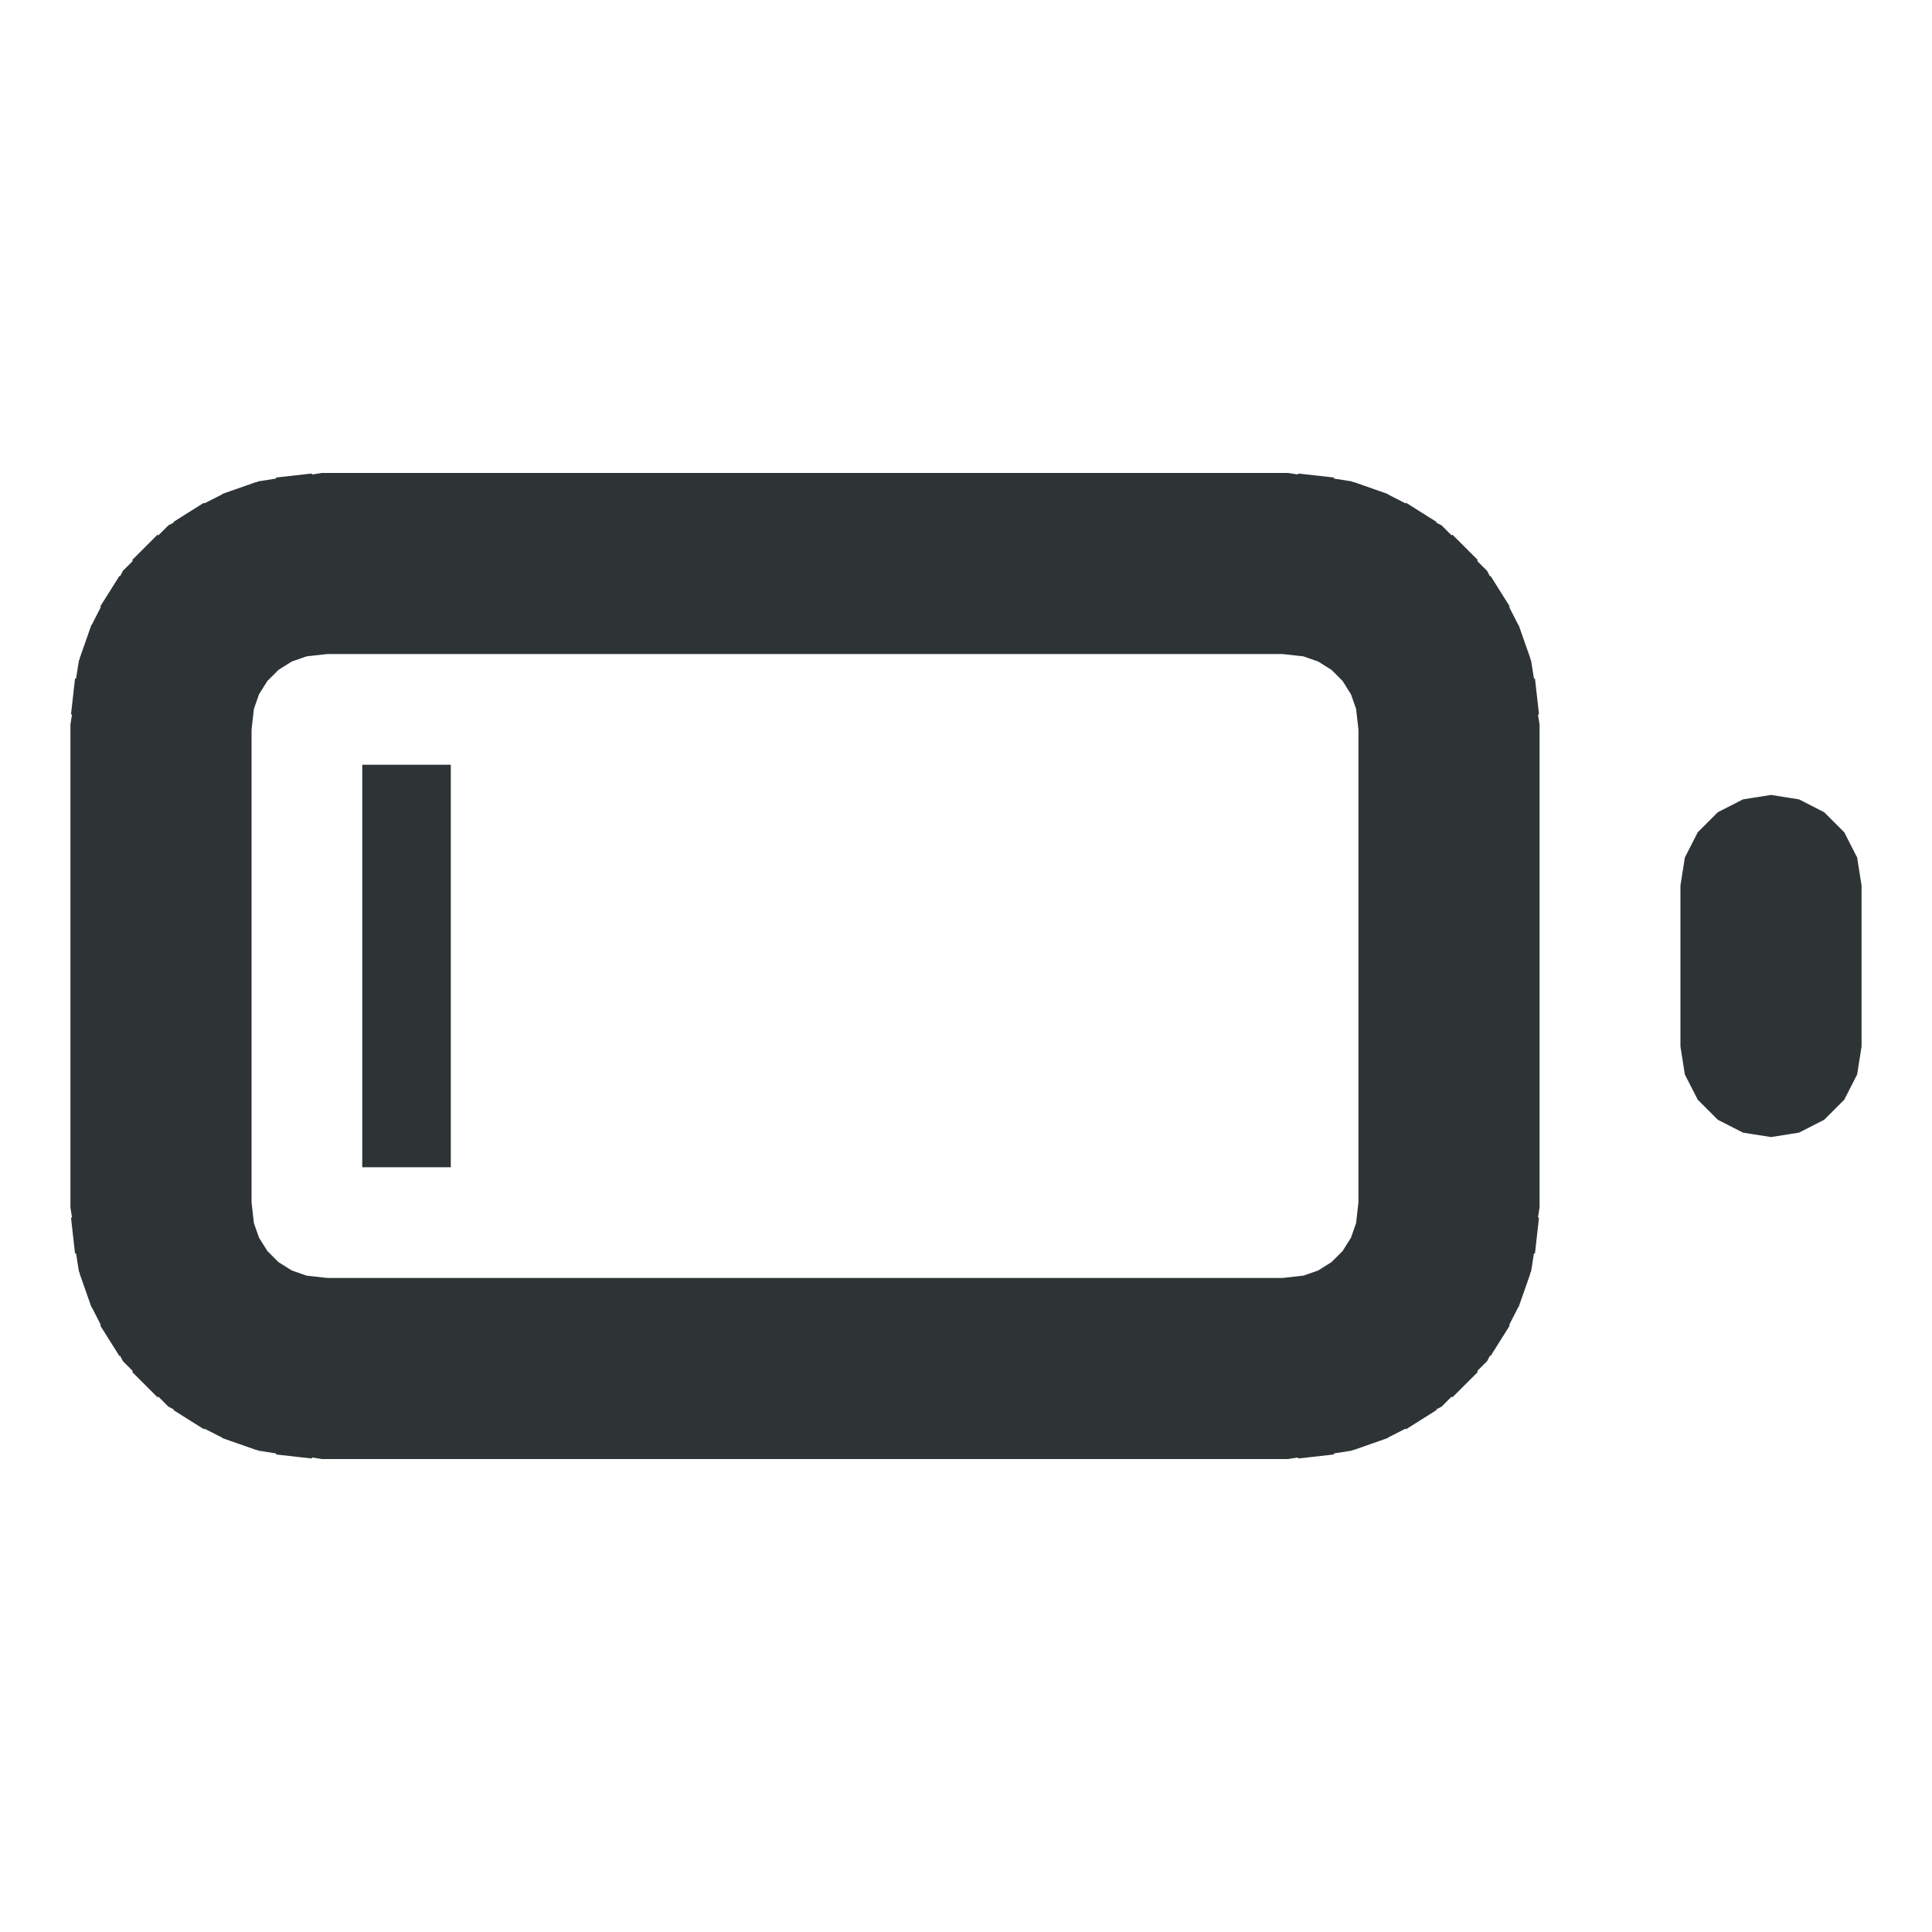
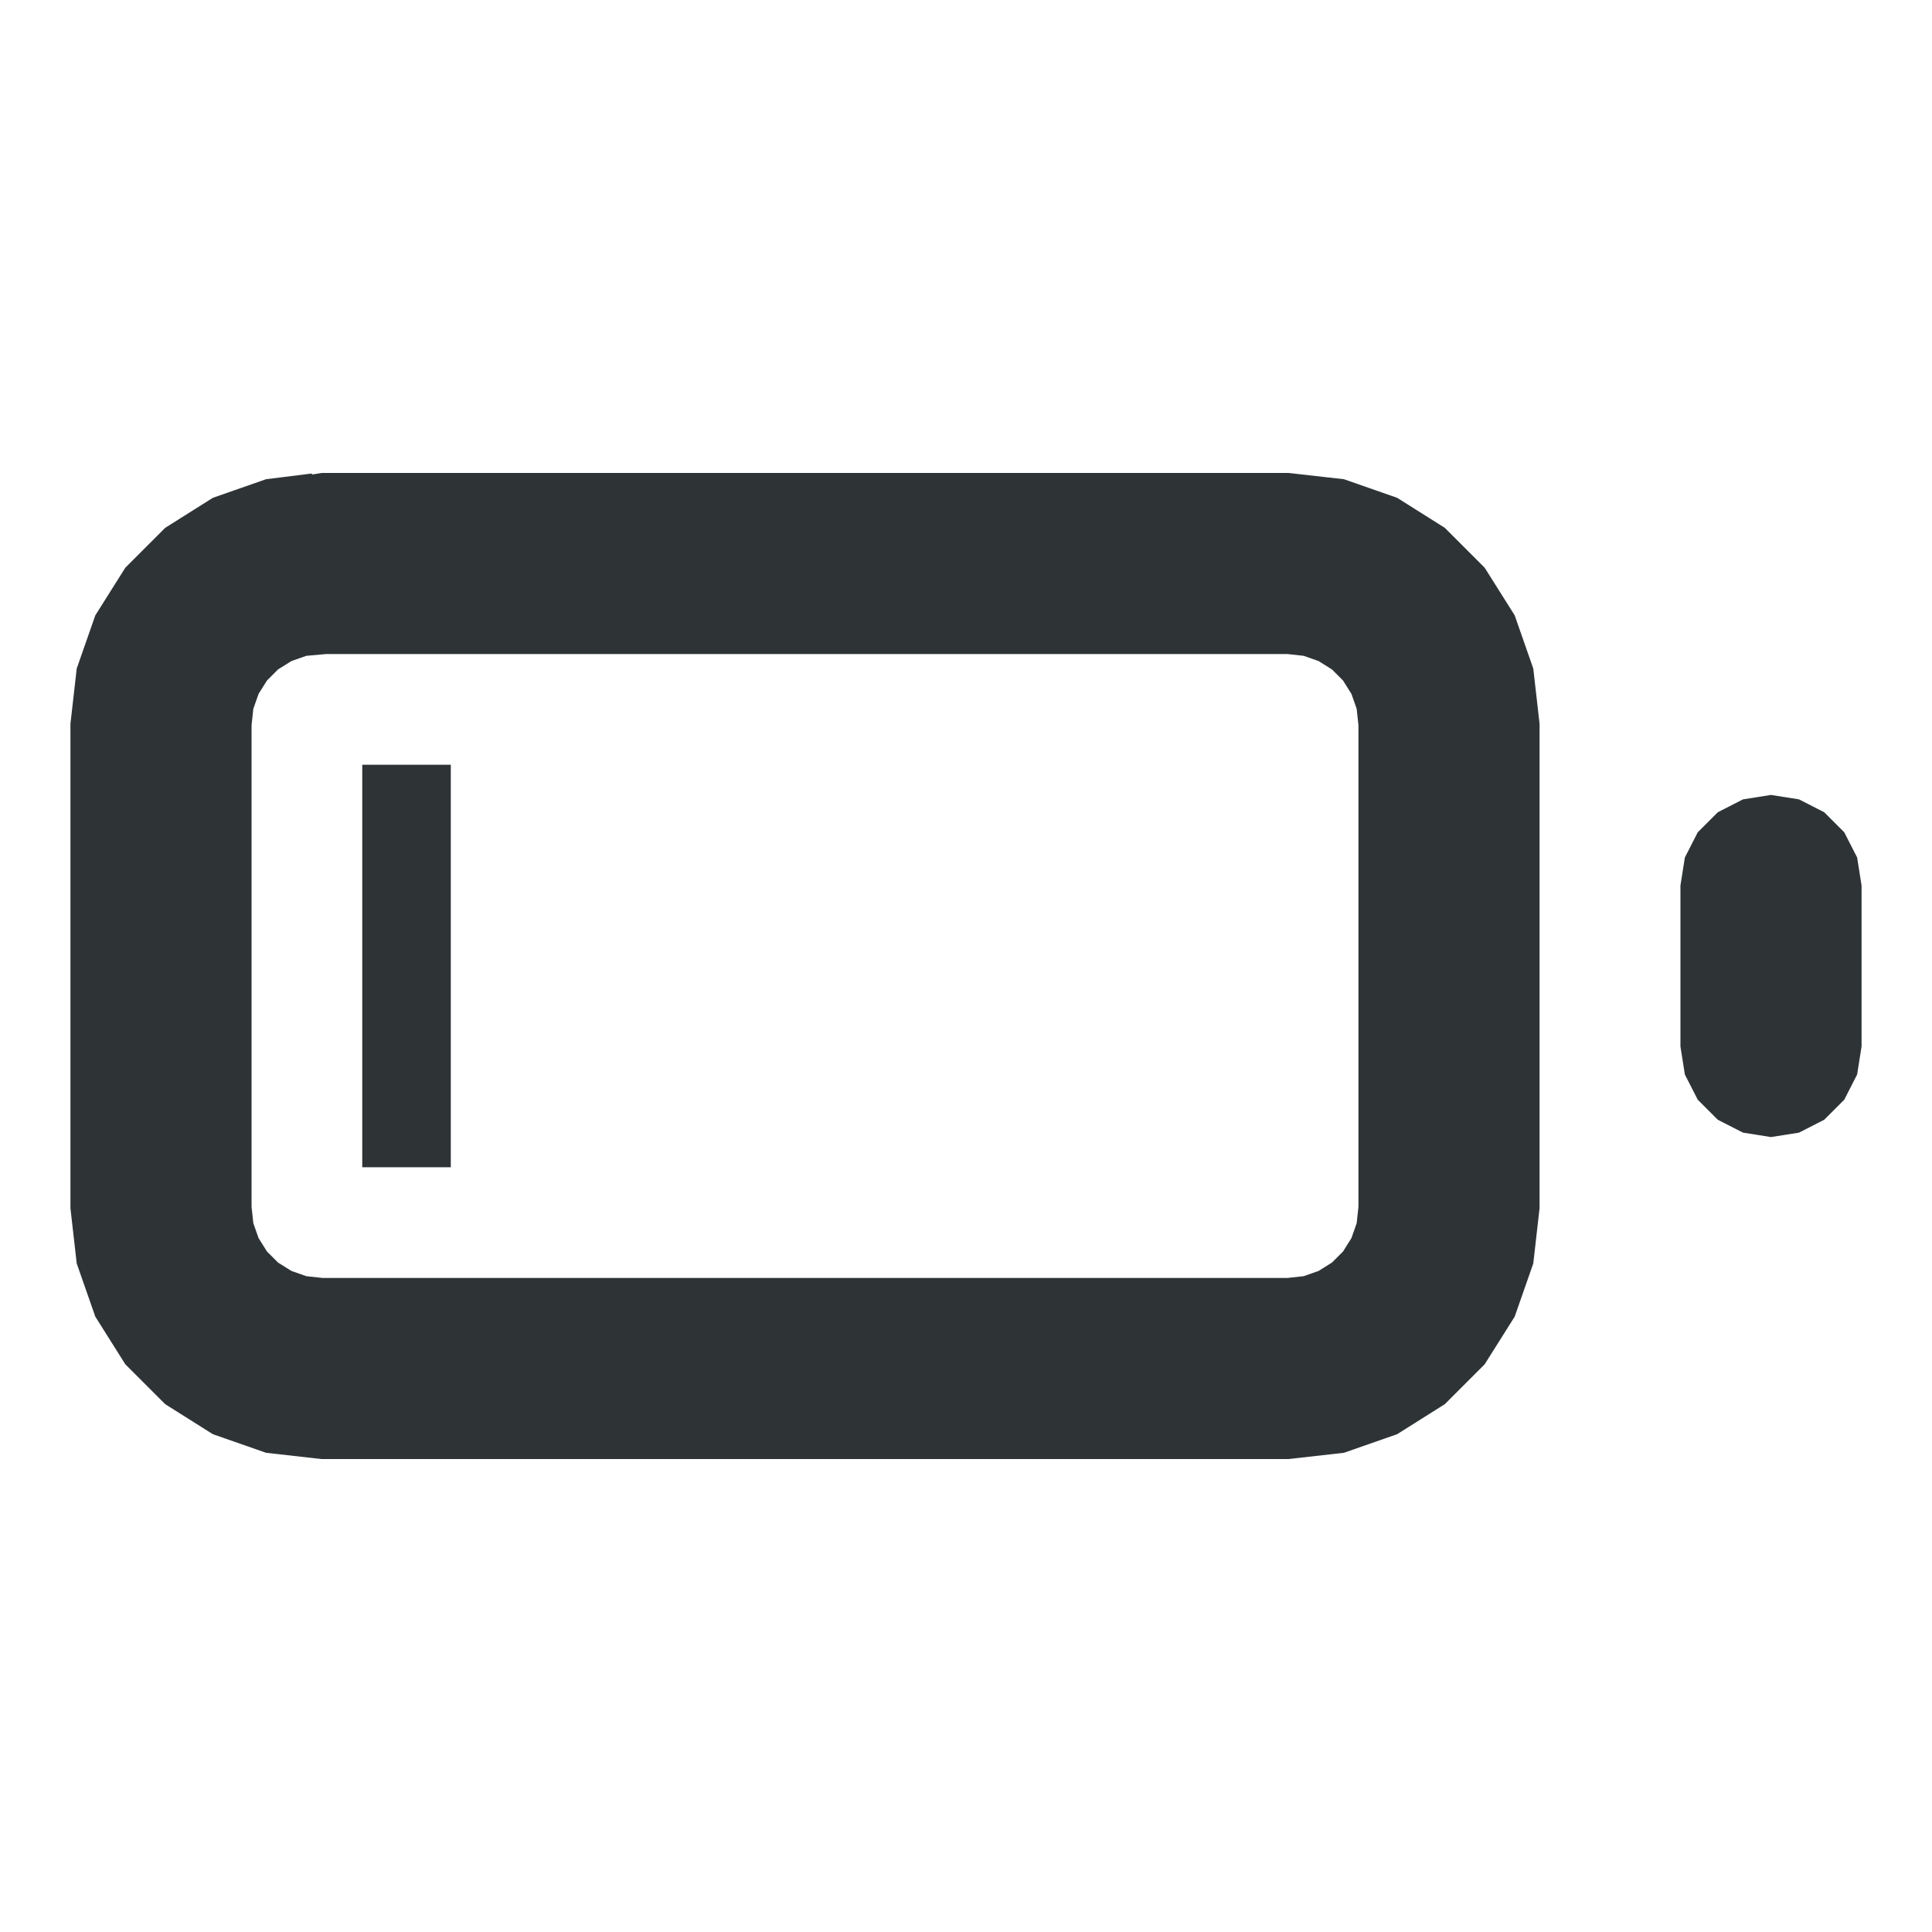
<svg xmlns="http://www.w3.org/2000/svg" width="16" height="16" viewBox="0 0 24 24">
-   <path d="M4 5.875L16 5.875L16 8.125L4 8.125ZM16.126 5.882L16.571 5.932L16.319 8.168L15.874 8.118ZM16.817 5.988L17.239 6.136L16.496 8.26L16.073 8.112ZM17.466 6.245L17.846 6.484L16.648 8.389L16.269 8.151ZM18.042 6.641L18.359 6.958L16.768 8.549L16.451 8.232ZM18.516 7.154L18.755 7.534L16.849 8.731L16.611 8.352ZM18.864 7.761L19.012 8.183L16.888 8.927L16.74 8.504ZM19.068 8.429L19.118 8.874L16.882 9.126L16.832 8.681ZM19.125 9L19.125 15L16.875 15L16.875 9ZM19.118 15.126L19.068 15.571L16.832 15.319L16.882 14.874ZM19.012 15.817L18.864 16.239L16.74 15.496L16.888 15.073ZM18.755 16.466L18.516 16.846L16.611 15.648L16.849 15.269ZM18.359 17.042L18.042 17.359L16.451 15.768L16.768 15.451ZM17.846 17.516L17.466 17.755L16.269 15.849L16.648 15.611ZM17.239 17.864L16.817 18.012L16.073 15.888L16.496 15.74ZM16.571 18.068L16.126 18.118L15.874 15.882L16.319 15.832ZM16 18.125L4 18.125L4 15.875L16 15.875ZM3.874 18.118L3.429 18.068L3.681 15.832L4.126 15.882ZM3.183 18.012L2.761 17.864L3.504 15.74L3.927 15.888ZM2.534 17.755L2.154 17.516L3.352 15.611L3.731 15.849ZM1.958 17.359L1.641 17.042L3.232 15.451L3.549 15.768ZM1.484 16.846L1.245 16.466L3.151 15.269L3.389 15.648ZM1.136 16.239L0.988 15.817L3.112 15.073L3.26 15.496ZM0.932 15.571L0.882 15.126L3.118 14.874L3.168 15.319ZM0.875 15L0.875 9L3.125 9L3.125 15ZM0.882 8.874L0.932 8.429L3.168 8.681L3.118 9.126ZM0.988 8.183L1.136 7.761L3.26 8.504L3.112 8.927ZM1.245 7.534L1.484 7.154L3.389 8.352L3.151 8.731ZM1.641 6.958L1.958 6.641L3.549 8.232L3.232 8.549ZM2.154 6.484L2.534 6.245L3.731 8.151L3.352 8.389ZM2.761 6.136L3.183 5.988L3.927 8.112L3.504 8.26ZM3.429 5.932L3.874 5.882L4.126 8.118L3.681 8.168ZM5.125 7L5.07 7.348L4.91 7.661L4.661 7.91L4.348 8.07L4 8.125L3.652 8.07L3.339 7.91L3.09 7.661L2.93 7.348L2.875 7L2.93 6.652L3.09 6.339L3.339 6.09L3.652 5.93L4 5.875L4.348 5.93L4.661 6.09L4.91 6.339L5.07 6.652ZM17.125 7L17.07 7.348L16.91 7.661L16.661 7.91L16.348 8.07L16 8.125L15.652 8.07L15.339 7.91L15.09 7.661L14.93 7.348L14.875 7L14.93 6.652L15.09 6.339L15.339 6.09L15.652 5.93L16 5.875L16.348 5.93L16.661 6.09L16.91 6.339L17.07 6.652ZM17.57 7.05L17.515 7.398L17.355 7.711L17.106 7.96L16.793 8.12L16.445 8.175L16.097 8.12L15.784 7.96L15.535 7.711L15.375 7.398L15.32 7.05L15.375 6.703L15.535 6.389L15.784 6.14L16.097 5.98L16.445 5.925L16.793 5.98L17.106 6.14L17.355 6.389L17.515 6.703ZM17.993 7.198L17.938 7.546L17.778 7.859L17.529 8.108L17.215 8.268L16.868 8.323L16.52 8.268L16.207 8.108L15.958 7.859L15.798 7.546L15.743 7.198L15.798 6.85L15.958 6.537L16.207 6.288L16.52 6.128L16.868 6.073L17.215 6.128L17.529 6.288L17.778 6.537L17.938 6.85ZM18.372 7.436L18.317 7.784L18.157 8.098L17.908 8.346L17.595 8.506L17.247 8.561L16.899 8.506L16.586 8.346L16.337 8.098L16.177 7.784L16.122 7.436L16.177 7.089L16.337 6.775L16.586 6.526L16.899 6.366L17.247 6.311L17.595 6.366L17.908 6.526L18.157 6.775L18.317 7.089ZM18.689 7.753L18.634 8.101L18.474 8.414L18.225 8.663L17.911 8.823L17.564 8.878L17.216 8.823L16.902 8.663L16.654 8.414L16.494 8.101L16.439 7.753L16.494 7.405L16.654 7.092L16.902 6.843L17.216 6.683L17.564 6.628L17.911 6.683L18.225 6.843L18.474 7.092L18.634 7.405ZM18.927 8.132L18.872 8.48L18.712 8.793L18.463 9.042L18.15 9.202L17.802 9.257L17.454 9.202L17.141 9.042L16.892 8.793L16.732 8.48L16.677 8.132L16.732 7.785L16.892 7.471L17.141 7.222L17.454 7.062L17.802 7.007L18.15 7.062L18.463 7.222L18.712 7.471L18.872 7.785ZM19.075 8.555L19.02 8.903L18.86 9.216L18.611 9.465L18.297 9.625L17.95 9.68L17.602 9.625L17.289 9.465L17.04 9.216L16.88 8.903L16.825 8.555L16.88 8.207L17.04 7.894L17.289 7.645L17.602 7.485L17.95 7.43L18.297 7.485L18.611 7.645L18.86 7.894L19.02 8.207ZM19.125 9L19.07 9.348L18.91 9.661L18.661 9.91L18.348 10.07L18 10.125L17.652 10.07L17.339 9.91L17.09 9.661L16.93 9.348L16.875 9L16.93 8.652L17.09 8.339L17.339 8.09L17.652 7.93L18 7.875L18.348 7.93L18.661 8.09L18.91 8.339L19.07 8.652ZM19.125 15L19.07 15.348L18.91 15.661L18.661 15.91L18.348 16.07L18 16.125L17.652 16.07L17.339 15.91L17.09 15.661L16.93 15.348L16.875 15L16.93 14.652L17.09 14.339L17.339 14.09L17.652 13.93L18 13.875L18.348 13.93L18.661 14.09L18.91 14.339L19.07 14.652ZM19.075 15.445L19.02 15.793L18.86 16.106L18.611 16.355L18.297 16.515L17.95 16.57L17.602 16.515L17.289 16.355L17.04 16.106L16.88 15.793L16.825 15.445L16.88 15.097L17.04 14.784L17.289 14.535L17.602 14.375L17.95 14.32L18.297 14.375L18.611 14.535L18.86 14.784L19.02 15.097ZM18.927 15.868L18.872 16.215L18.712 16.529L18.463 16.778L18.15 16.938L17.802 16.993L17.454 16.938L17.141 16.778L16.892 16.529L16.732 16.215L16.677 15.868L16.732 15.52L16.892 15.207L17.141 14.958L17.454 14.798L17.802 14.743L18.15 14.798L18.463 14.958L18.712 15.207L18.872 15.52ZM18.689 16.247L18.634 16.595L18.474 16.908L18.225 17.157L17.911 17.317L17.564 17.372L17.216 17.317L16.902 17.157L16.654 16.908L16.494 16.595L16.439 16.247L16.494 15.899L16.654 15.586L16.902 15.337L17.216 15.177L17.564 15.122L17.911 15.177L18.225 15.337L18.474 15.586L18.634 15.899ZM18.372 16.564L18.317 16.911L18.157 17.225L17.908 17.474L17.595 17.634L17.247 17.689L16.899 17.634L16.586 17.474L16.337 17.225L16.177 16.911L16.122 16.564L16.177 16.216L16.337 15.902L16.586 15.654L16.899 15.494L17.247 15.439L17.595 15.494L17.908 15.654L18.157 15.902L18.317 16.216ZM17.993 16.802L17.938 17.15L17.778 17.463L17.529 17.712L17.215 17.872L16.868 17.927L16.52 17.872L16.207 17.712L15.958 17.463L15.798 17.15L15.743 16.802L15.798 16.454L15.958 16.141L16.207 15.892L16.52 15.732L16.868 15.677L17.215 15.732L17.529 15.892L17.778 16.141L17.938 16.454ZM17.57 16.95L17.515 17.297L17.355 17.611L17.106 17.86L16.793 18.02L16.445 18.075L16.097 18.02L15.784 17.86L15.535 17.611L15.375 17.297L15.32 16.95L15.375 16.602L15.535 16.289L15.784 16.04L16.097 15.88L16.445 15.825L16.793 15.88L17.106 16.04L17.355 16.289L17.515 16.602ZM17.125 17L17.07 17.348L16.91 17.661L16.661 17.91L16.348 18.07L16 18.125L15.652 18.07L15.339 17.91L15.09 17.661L14.93 17.348L14.875 17L14.93 16.652L15.09 16.339L15.339 16.09L15.652 15.93L16 15.875L16.348 15.93L16.661 16.09L16.91 16.339L17.07 16.652ZM5.125 17L5.07 17.348L4.91 17.661L4.661 17.91L4.348 18.07L4 18.125L3.652 18.07L3.339 17.91L3.09 17.661L2.93 17.348L2.875 17L2.93 16.652L3.09 16.339L3.339 16.09L3.652 15.93L4 15.875L4.348 15.93L4.661 16.09L4.91 16.339L5.07 16.652ZM4.68 16.95L4.625 17.297L4.465 17.611L4.216 17.86L3.903 18.02L3.555 18.075L3.207 18.02L2.894 17.86L2.645 17.611L2.485 17.297L2.43 16.95L2.485 16.602L2.645 16.289L2.894 16.04L3.207 15.88L3.555 15.825L3.903 15.88L4.216 16.04L4.465 16.289L4.625 16.602ZM4.257 16.802L4.202 17.15L4.042 17.463L3.793 17.712L3.48 17.872L3.132 17.927L2.785 17.872L2.471 17.712L2.222 17.463L2.062 17.15L2.007 16.802L2.062 16.454L2.222 16.141L2.471 15.892L2.785 15.732L3.132 15.677L3.48 15.732L3.793 15.892L4.042 16.141L4.202 16.454ZM3.878 16.564L3.823 16.911L3.663 17.225L3.414 17.474L3.101 17.634L2.753 17.689L2.405 17.634L2.092 17.474L1.843 17.225L1.683 16.911L1.628 16.564L1.683 16.216L1.843 15.902L2.092 15.654L2.405 15.494L2.753 15.439L3.101 15.494L3.414 15.654L3.663 15.902L3.823 16.216ZM3.561 16.247L3.506 16.595L3.346 16.908L3.098 17.157L2.784 17.317L2.436 17.372L2.089 17.317L1.775 17.157L1.526 16.908L1.366 16.595L1.311 16.247L1.366 15.899L1.526 15.586L1.775 15.337L2.089 15.177L2.436 15.122L2.784 15.177L3.098 15.337L3.346 15.586L3.506 15.899ZM3.323 15.868L3.268 16.215L3.108 16.529L2.859 16.778L2.546 16.938L2.198 16.993L1.85 16.938L1.537 16.778L1.288 16.529L1.128 16.215L1.073 15.868L1.128 15.52L1.288 15.207L1.537 14.958L1.85 14.798L2.198 14.743L2.546 14.798L2.859 14.958L3.108 15.207L3.268 15.52ZM3.175 15.445L3.12 15.793L2.96 16.106L2.711 16.355L2.398 16.515L2.05 16.57L1.703 16.515L1.389 16.355L1.14 16.106L0.98 15.793L0.925 15.445L0.98 15.097L1.14 14.784L1.389 14.535L1.703 14.375L2.05 14.32L2.398 14.375L2.711 14.535L2.96 14.784L3.12 15.097ZM3.125 15L3.07 15.348L2.91 15.661L2.661 15.91L2.348 16.07L2 16.125L1.652 16.07L1.339 15.91L1.09 15.661L0.93 15.348L0.875 15L0.93 14.652L1.09 14.339L1.339 14.09L1.652 13.93L2 13.875L2.348 13.93L2.661 14.09L2.91 14.339L3.07 14.652ZM3.125 9L3.07 9.348L2.91 9.661L2.661 9.91L2.348 10.07L2 10.125L1.652 10.07L1.339 9.91L1.09 9.661L0.93 9.348L0.875 9L0.93 8.652L1.09 8.339L1.339 8.09L1.652 7.93L2 7.875L2.348 7.93L2.661 8.09L2.91 8.339L3.07 8.652ZM3.175 8.555L3.12 8.903L2.96 9.216L2.711 9.465L2.398 9.625L2.05 9.68L1.703 9.625L1.389 9.465L1.14 9.216L0.98 8.903L0.925 8.555L0.98 8.207L1.14 7.894L1.389 7.645L1.703 7.485L2.05 7.43L2.398 7.485L2.711 7.645L2.96 7.894L3.12 8.207ZM3.323 8.132L3.268 8.48L3.108 8.793L2.859 9.042L2.546 9.202L2.198 9.257L1.85 9.202L1.537 9.042L1.288 8.793L1.128 8.48L1.073 8.132L1.128 7.785L1.288 7.471L1.537 7.222L1.85 7.062L2.198 7.007L2.546 7.062L2.859 7.222L3.108 7.471L3.268 7.785ZM3.561 7.753L3.506 8.101L3.346 8.414L3.098 8.663L2.784 8.823L2.436 8.878L2.089 8.823L1.775 8.663L1.526 8.414L1.366 8.101L1.311 7.753L1.366 7.405L1.526 7.092L1.775 6.843L2.089 6.683L2.436 6.628L2.784 6.683L3.098 6.843L3.346 7.092L3.506 7.405ZM3.878 7.436L3.823 7.784L3.663 8.098L3.414 8.346L3.101 8.506L2.753 8.561L2.405 8.506L2.092 8.346L1.843 8.098L1.683 7.784L1.628 7.436L1.683 7.089L1.843 6.775L2.092 6.526L2.405 6.366L2.753 6.311L3.101 6.366L3.414 6.526L3.663 6.775L3.823 7.089ZM4.257 7.198L4.202 7.546L4.042 7.859L3.793 8.108L3.48 8.268L3.132 8.323L2.785 8.268L2.471 8.108L2.222 7.859L2.062 7.546L2.007 7.198L2.062 6.85L2.222 6.537L2.471 6.288L2.785 6.128L3.132 6.073L3.48 6.128L3.793 6.288L4.042 6.537L4.202 6.85ZM4.68 7.05L4.625 7.398L4.465 7.711L4.216 7.96L3.903 8.12L3.555 8.175L3.207 8.12L2.894 7.96L2.645 7.711L2.485 7.398L2.43 7.05L2.485 6.703L2.645 6.389L2.894 6.14L3.207 5.98L3.555 5.925L3.903 5.98L4.216 6.14L4.465 6.389L4.625 6.703ZM5.125 7L5.07 7.348L4.91 7.661L4.661 7.91L4.348 8.07L4 8.125L3.652 8.07L3.339 7.91L3.09 7.661L2.93 7.348L2.875 7L2.93 6.652L3.09 6.339L3.339 6.09L3.652 5.93L4 5.875L4.348 5.93L4.661 6.09L4.91 6.339L5.07 6.652ZM23.125 11L23.125 13L20.875 13L20.875 11ZM23.125 11L23.07 11.348L22.91 11.661L22.661 11.91L22.348 12.07L22 12.125L21.652 12.07L21.339 11.91L21.09 11.661L20.93 11.348L20.875 11L20.93 10.652L21.09 10.339L21.339 10.09L21.652 9.93L22 9.875L22.348 9.93L22.661 10.09L22.91 10.339L23.07 10.652ZM23.125 13L23.07 13.348L22.91 13.661L22.661 13.91L22.348 14.07L22 14.125L21.652 14.07L21.339 13.91L21.09 13.661L20.93 13.348L20.875 13L20.93 12.652L21.09 12.339L21.339 12.09L21.652 11.93L22 11.875L22.348 11.93L22.661 12.09L22.91 12.339L23.07 12.652Z" fill="#2e3436" />
+   <path d="M4 5.875L16.005 5.875L16.695 5.953L17.356 6.184L17.948 6.557L18.443 7.052L18.816 7.644L19.047 8.305L19.125 8.991L19.125 15.009L19.047 15.695L18.816 16.356L18.443 16.948L17.948 17.443L17.356 17.816L16.695 18.047L16.005 18.125L3.995 18.125L3.305 18.047L2.644 17.816L2.052 17.443L1.557 16.948L1.184 16.356L0.953 15.695L0.875 15.009L0.875 8.991L0.953 8.305L1.184 7.644L1.557 7.052L2.052 6.557L2.644 6.184L3.305 5.953L3.874 5.882L4.126 8.118L3.805 8.147L3.62 8.212L3.454 8.316L3.316 8.454L3.212 8.62L3.147 8.805L3.125 9.009L3.125 14.991L3.147 15.195L3.212 15.38L3.316 15.546L3.454 15.684L3.62 15.788L3.805 15.853L4.005 15.875L15.995 15.875L16.195 15.853L16.38 15.788L16.546 15.684L16.684 15.546L16.788 15.38L16.853 15.195L16.875 14.991L16.875 9.009L16.853 8.805L16.788 8.62L16.684 8.454L16.546 8.316L16.38 8.212L16.195 8.147L15.995 8.125L4 8.125ZM5.125 7L5.07 7.348L4.91 7.661L4.661 7.91L4.348 8.07L4 8.125L3.652 8.07L3.339 7.91L3.09 7.661L2.93 7.348L2.875 7L2.93 6.652L3.09 6.339L3.339 6.09L3.652 5.93L4 5.875L4.348 5.93L4.661 6.09L4.91 6.339L5.07 6.652ZM5.125 7L5.07 7.348L4.91 7.661L4.661 7.91L4.348 8.07L4 8.125L3.652 8.07L3.339 7.91L3.09 7.661L2.93 7.348L2.875 7L2.93 6.652L3.09 6.339L3.339 6.09L3.652 5.93L4 5.875L4.348 5.93L4.661 6.09L4.91 6.339L5.07 6.652ZM23.125 11L23.125 13L20.875 13L20.875 11ZM23.125 11L23.07 11.348L22.91 11.661L22.661 11.91L22.348 12.07L22 12.125L21.652 12.07L21.339 11.91L21.09 11.661L20.93 11.348L20.875 11L20.93 10.652L21.09 10.339L21.339 10.09L21.652 9.93L22 9.875L22.348 9.93L22.661 10.09L22.91 10.339L23.07 10.652ZM23.125 13L23.07 13.348L22.91 13.661L22.661 13.91L22.348 14.07L22 14.125L21.652 14.07L21.339 13.91L21.09 13.661L20.93 13.348L20.875 13L20.93 12.652L21.09 12.339L21.339 12.09L21.652 11.93L22 11.875L22.348 11.93L22.661 12.09L22.91 12.339L23.07 12.652Z" fill="#2e3436" />
  <path d="M4.5 9.5h1.1a0 0 0 0 1 0 0v5a0 0 0 0 1 0 0h-1.1a0 0 0 0 1 0 0v-5a0 0 0 0 1 0 0z" fill="#2e3436" class="error" />
</svg>
